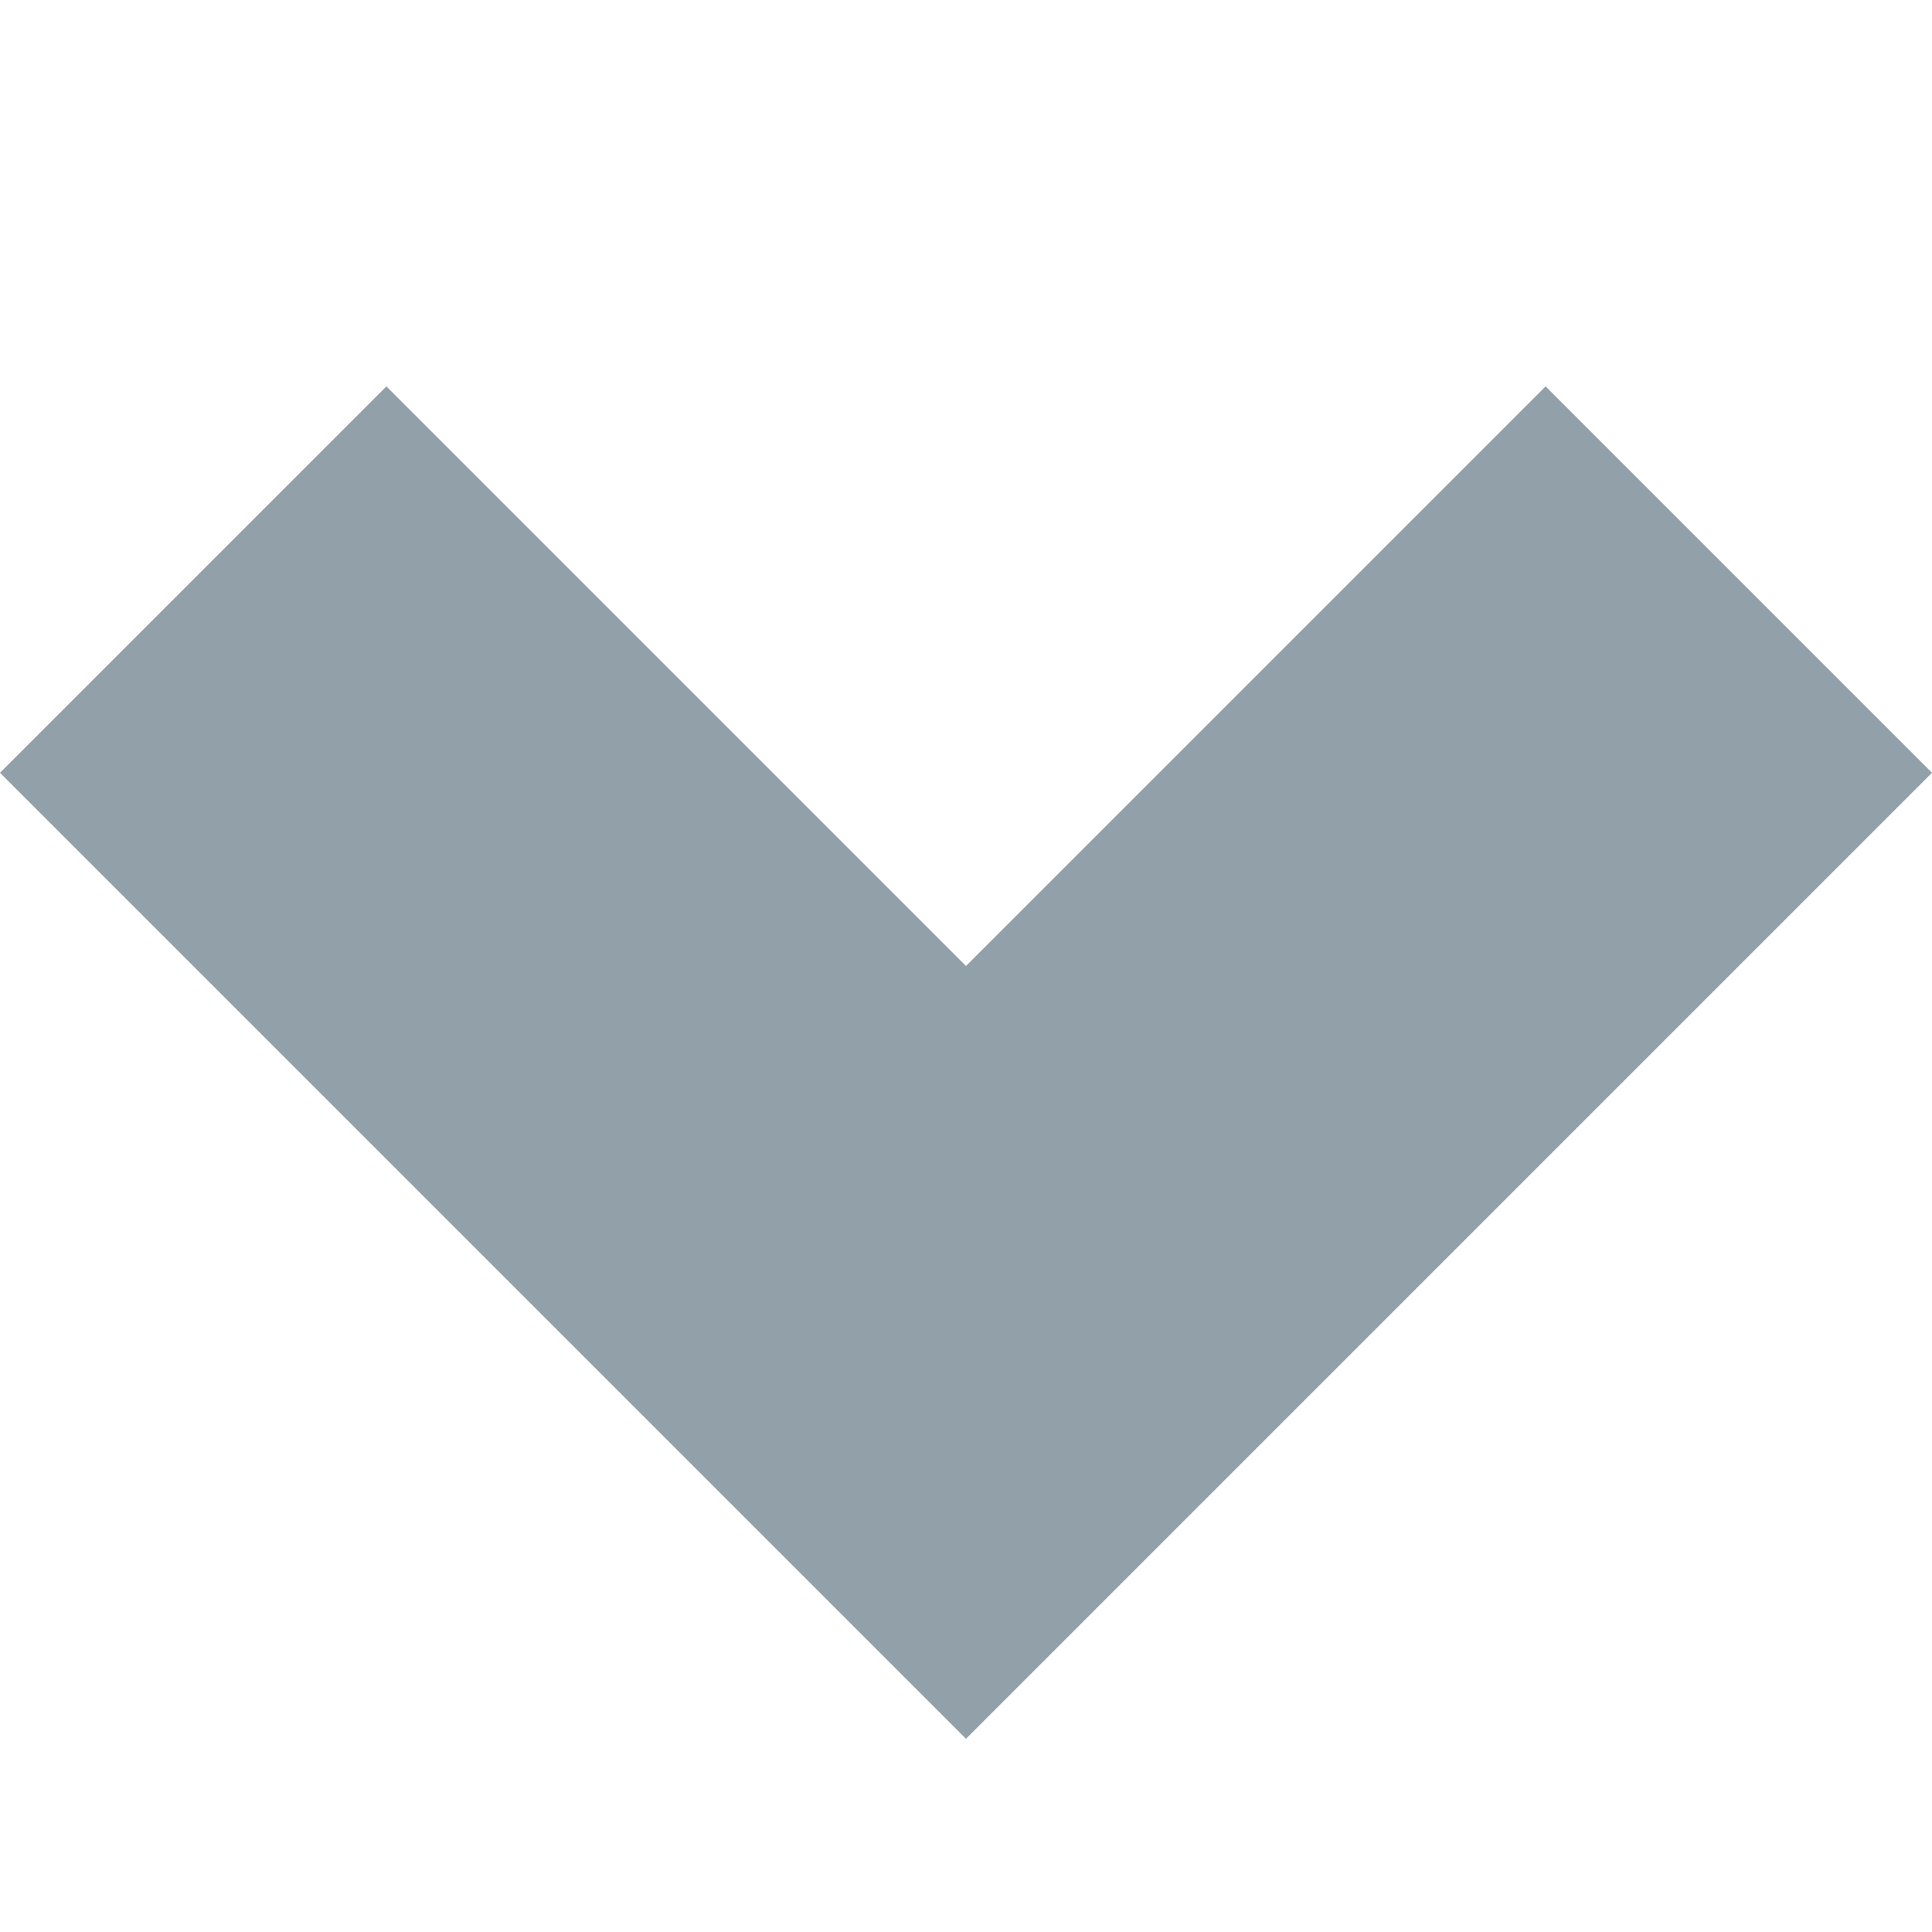
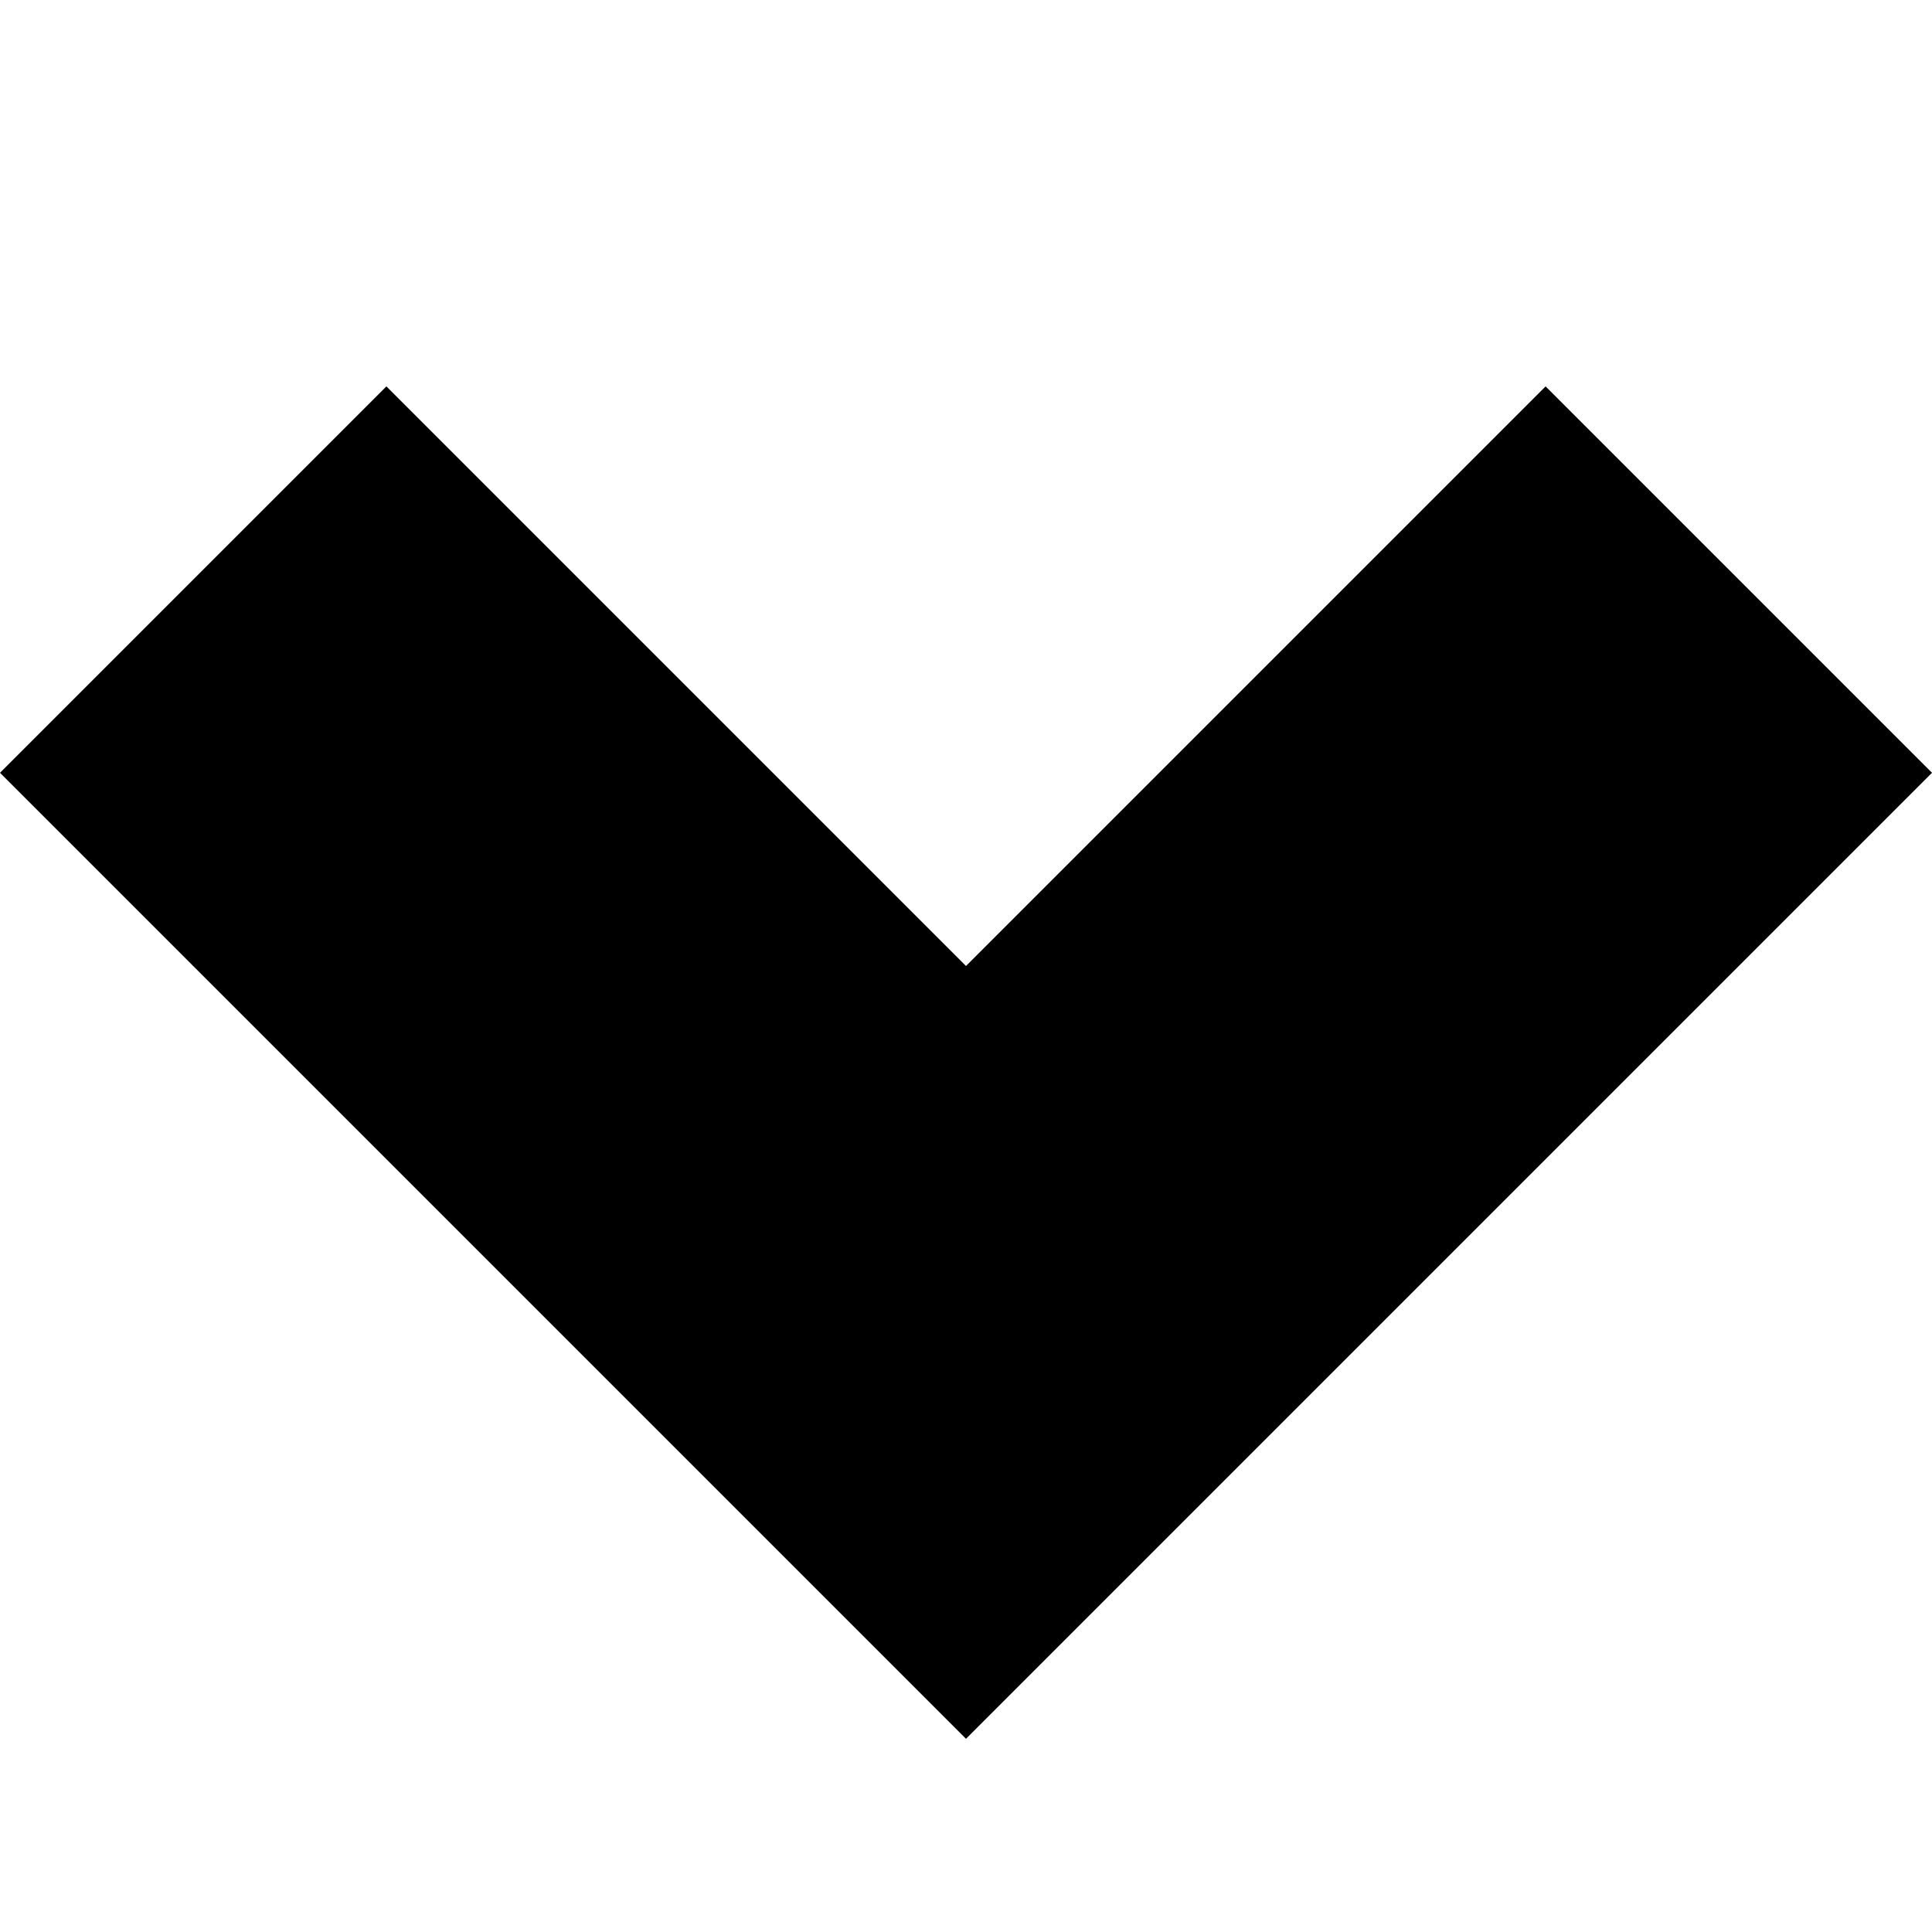
<svg xmlns="http://www.w3.org/2000/svg" version="1.1" id="Layer_1" x="0px" y="0px" viewBox="0 0 10 10" style="enable-background:new 0 0 10 10;" xml:space="preserve">
-   <style type="text/css">
- 	.st0{fill:#92A0A9;}
- </style>
-   <polygon class="st0" points="2,2 0,4 5,9 10,4 8,2 5,5 " />
+   <polygon points="2,2 0,4 5,9 10,4 8,2 5,5 " />
</svg>
